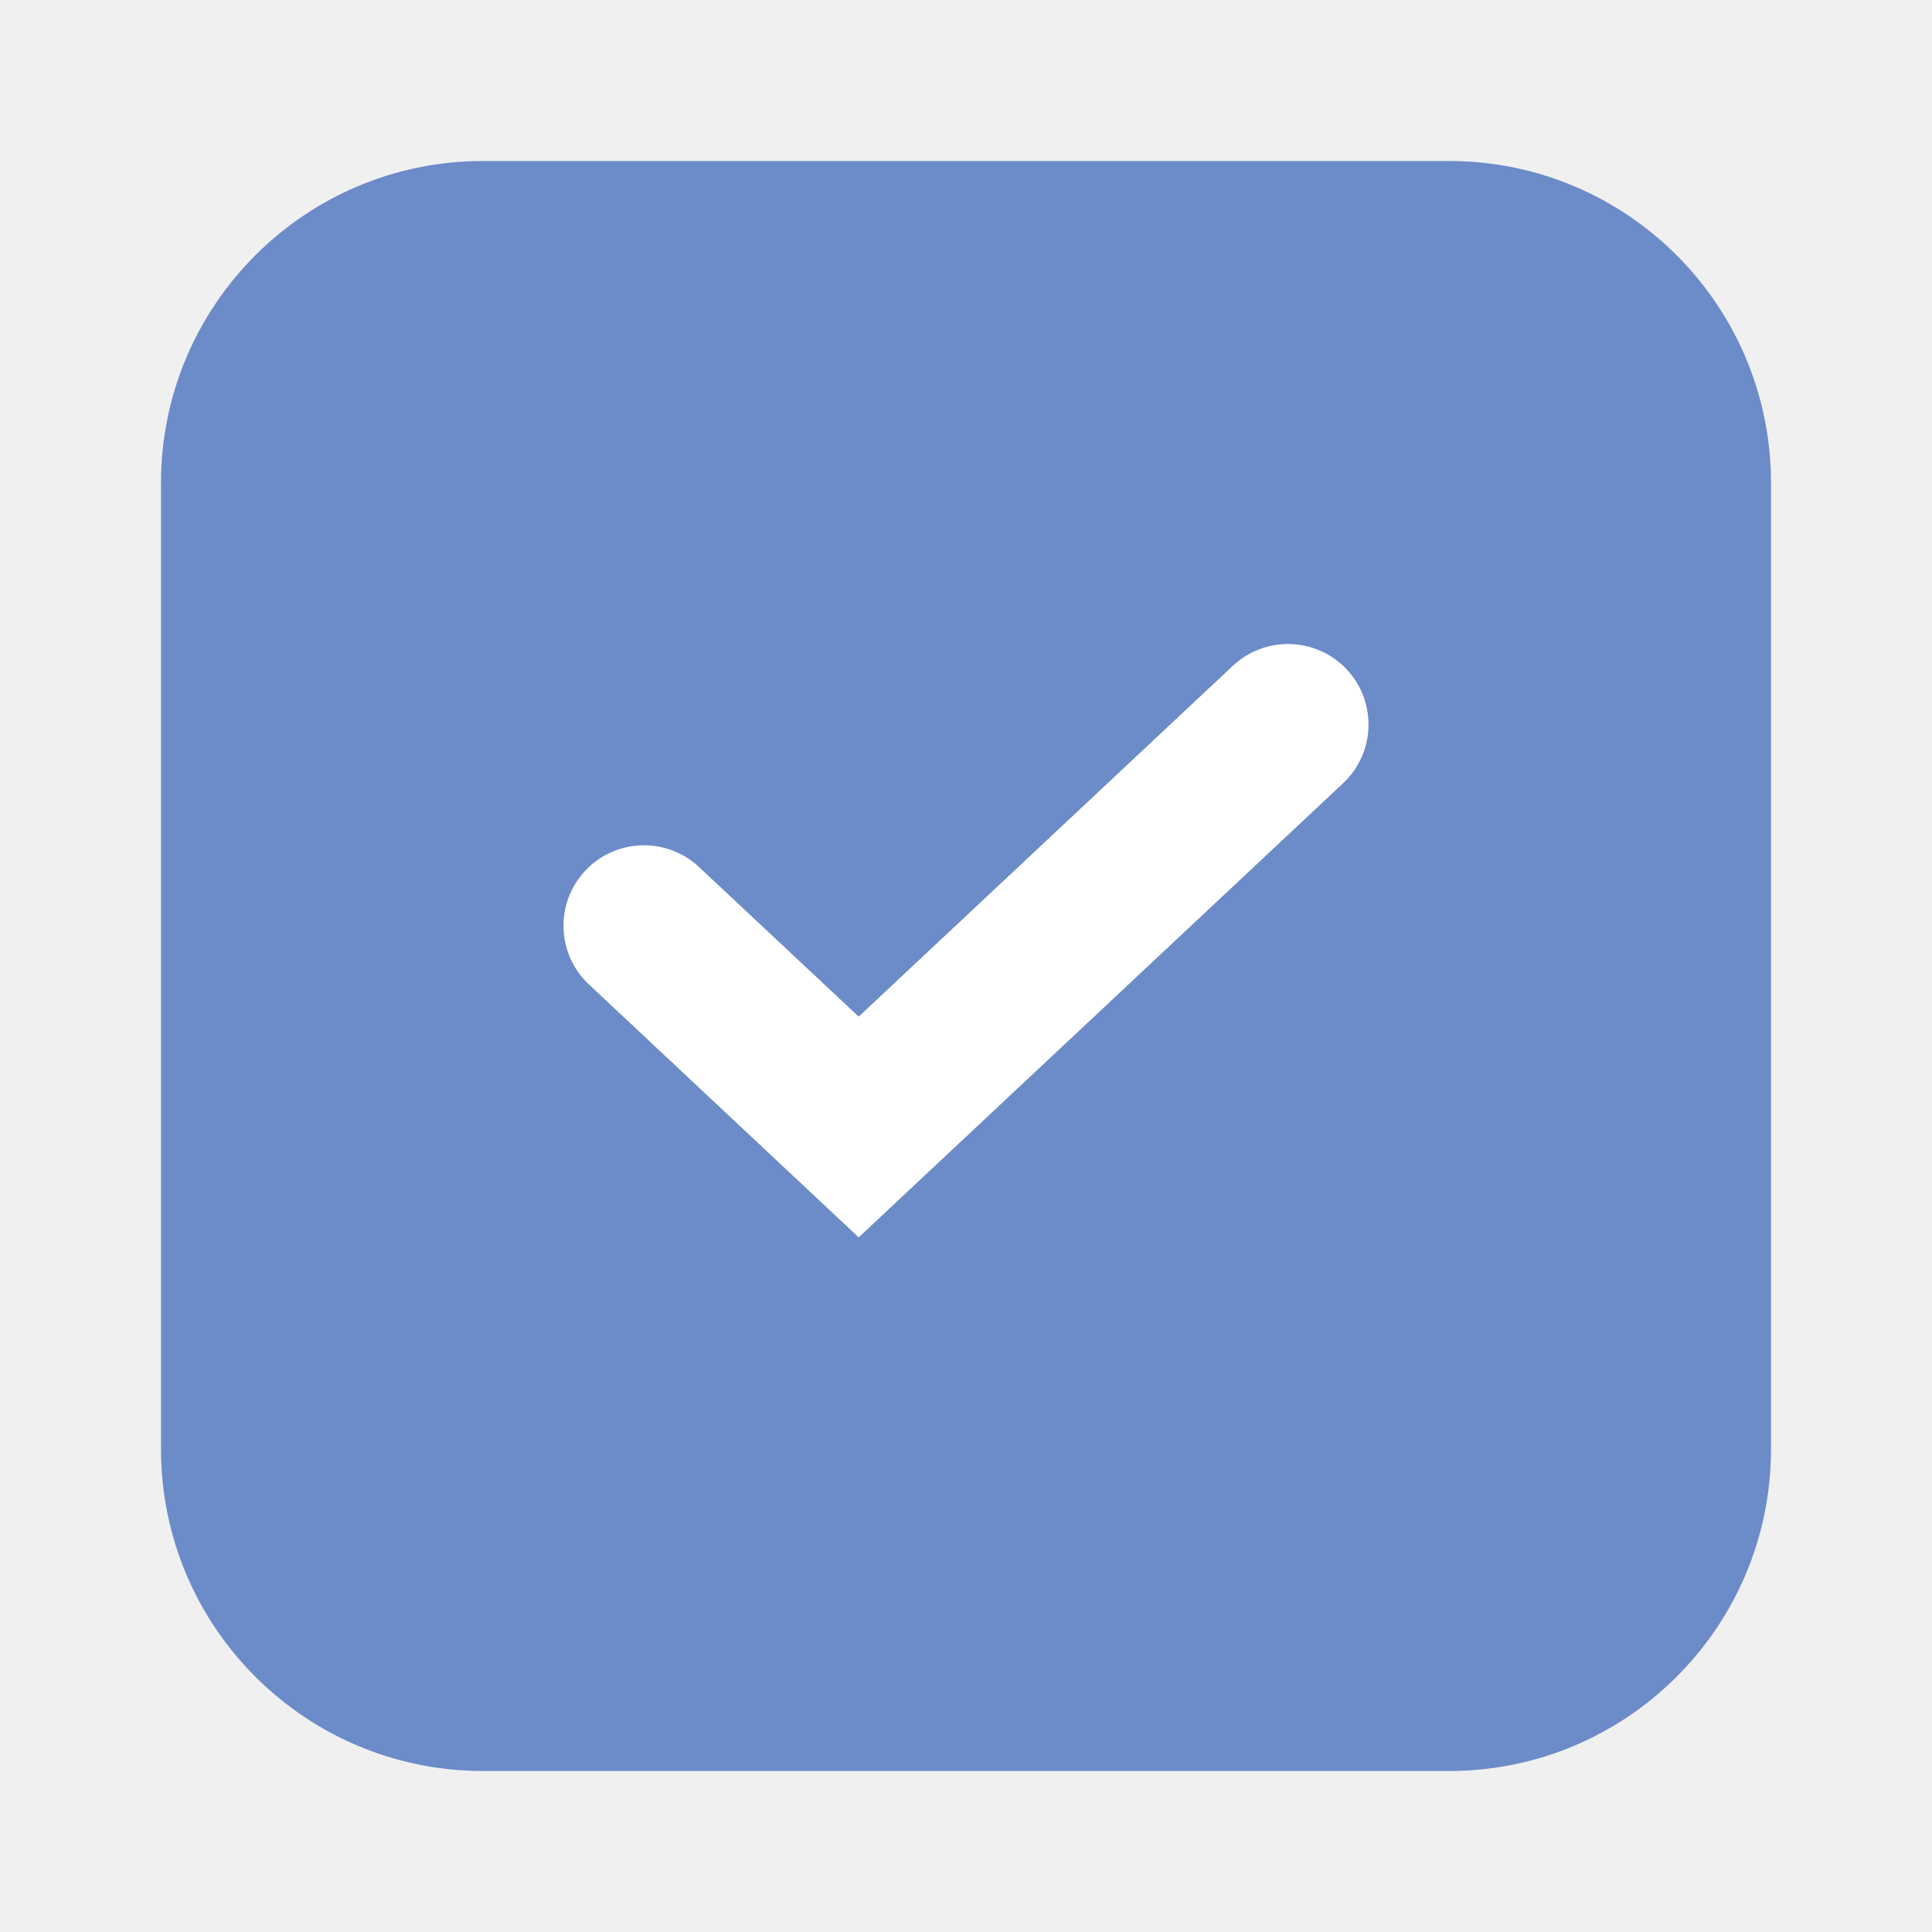
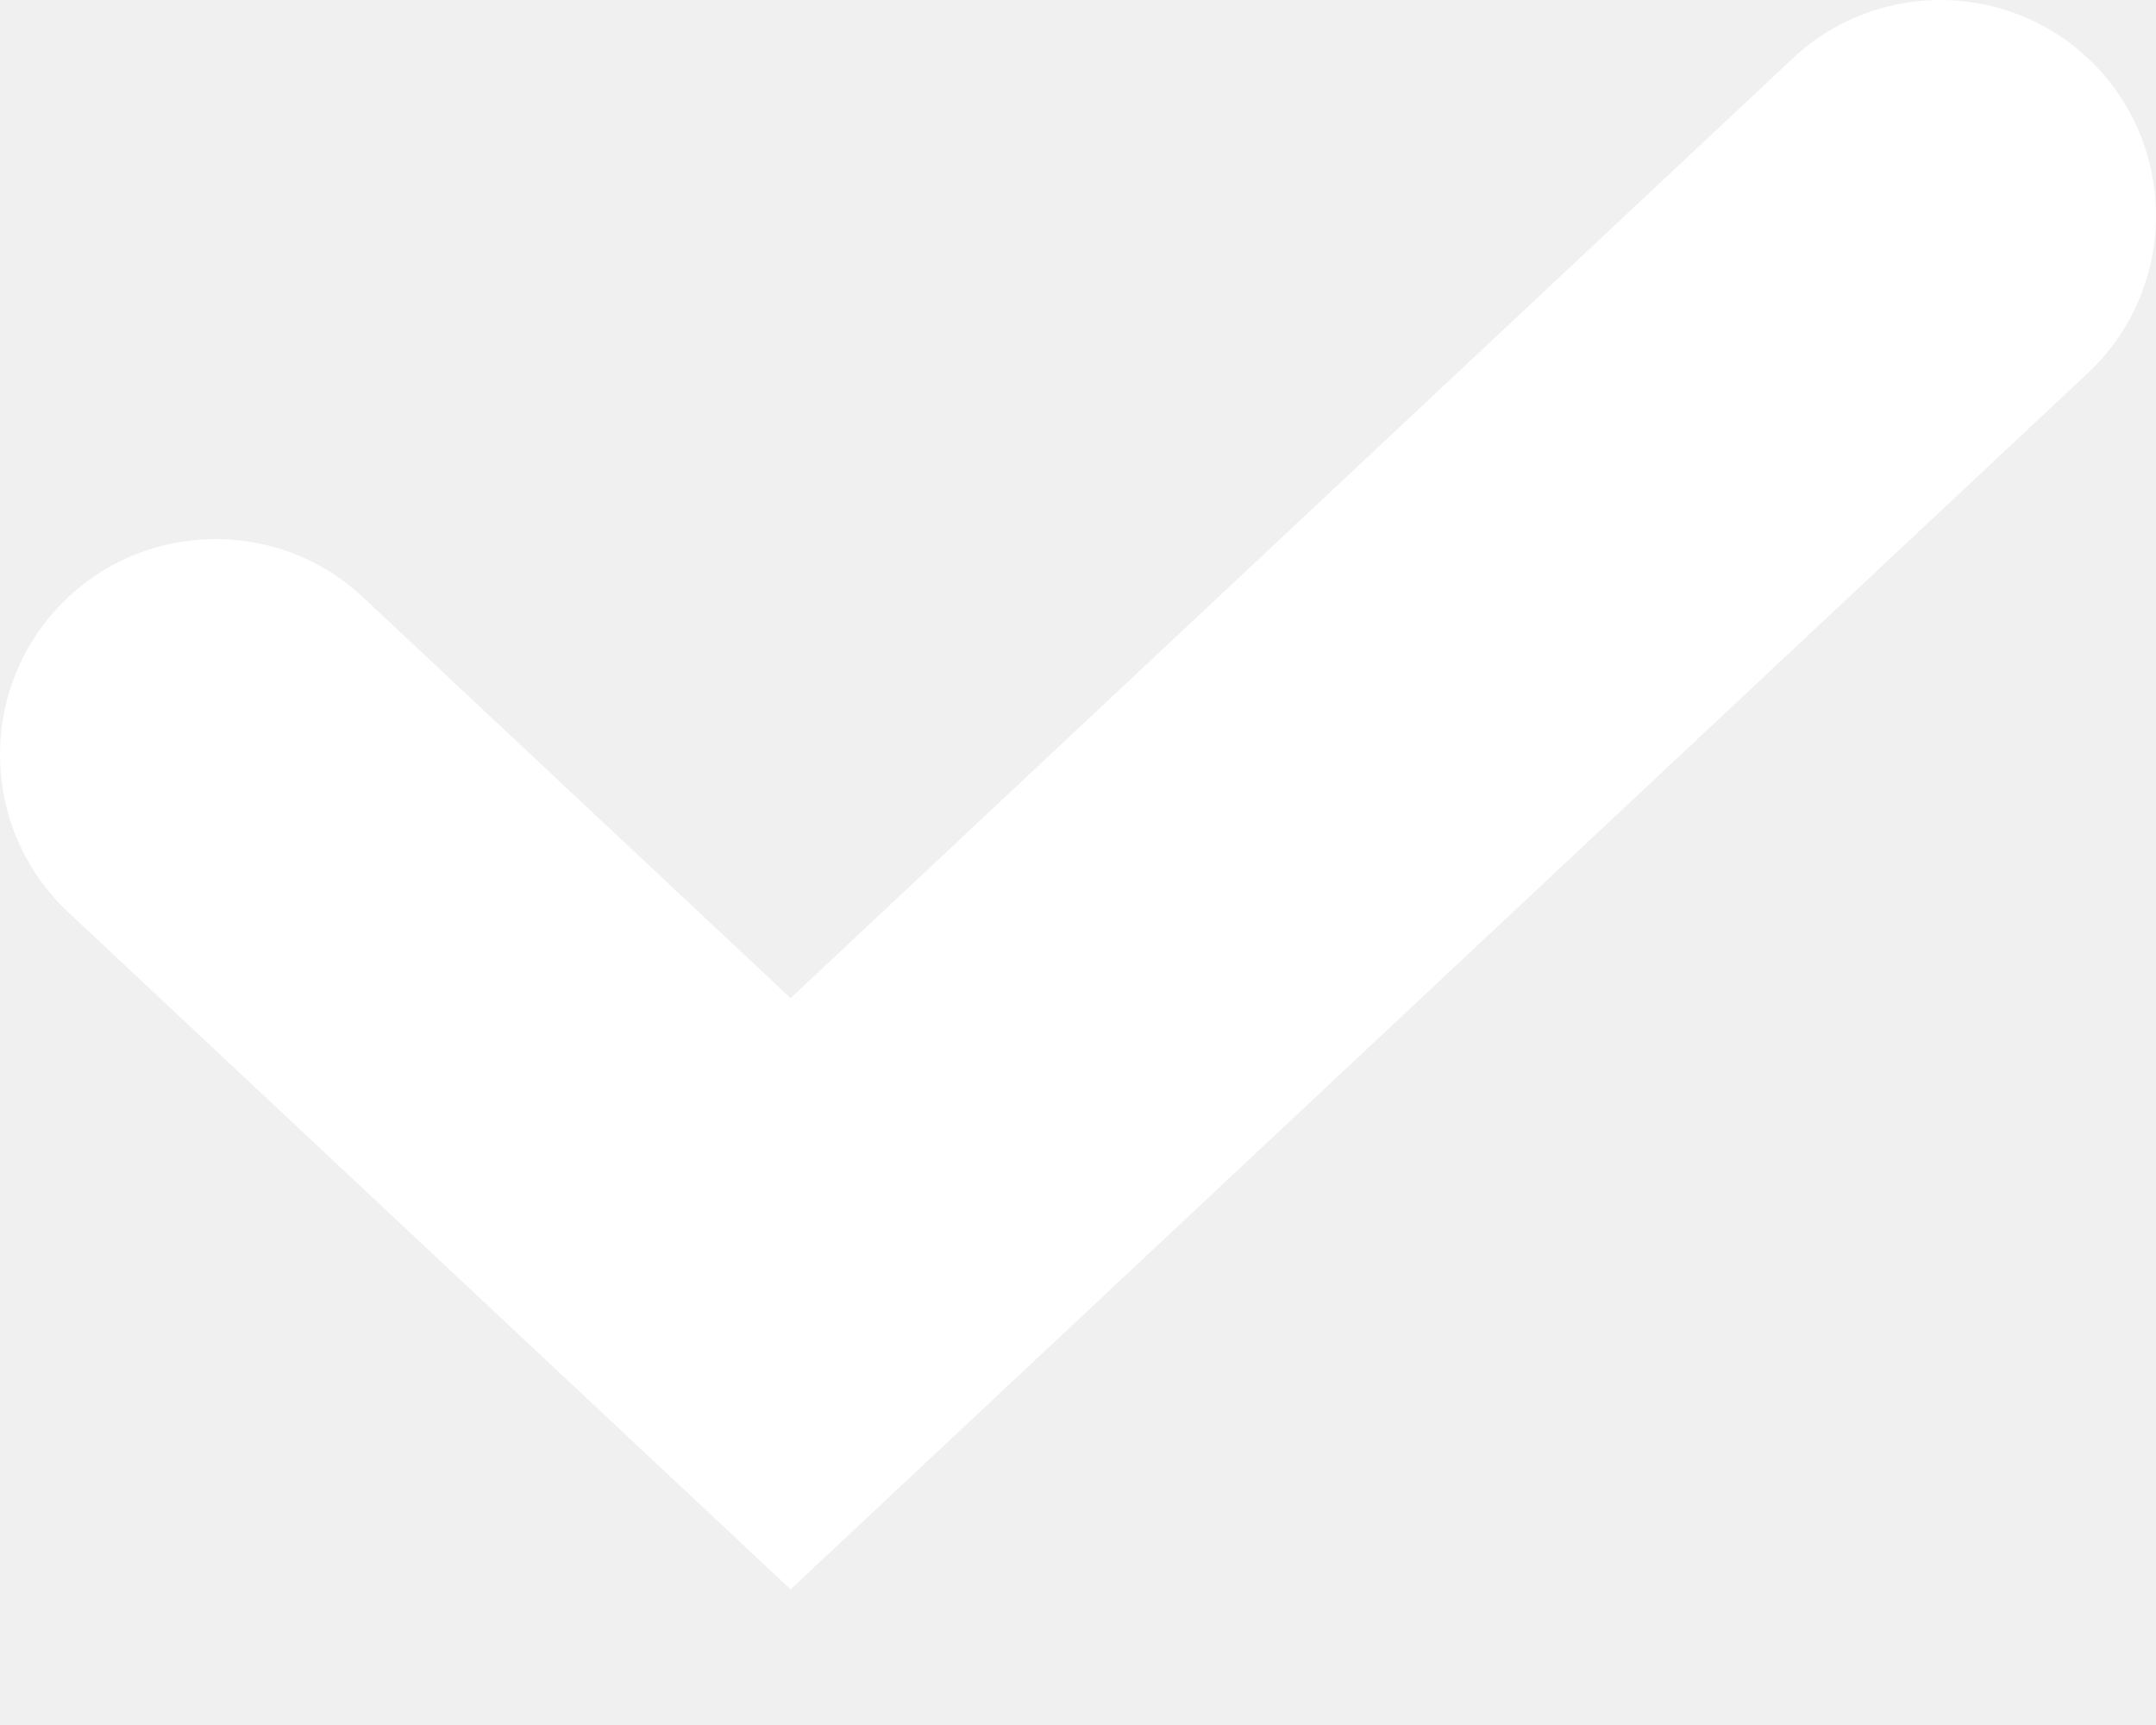
- <svg xmlns="http://www.w3.org/2000/svg" width="24" height="24" viewBox="0 0 24 24" fill="none">
-   <rect x="2" y="2" width="20" height="20" rx="4" fill="#6C8BC9" />
-   <path fill-rule="evenodd" clip-rule="evenodd" d="M16.73 8.316C17.107 8.719 17.087 9.352 16.684 9.73L10.667 15.371L7.316 12.229C6.913 11.852 6.893 11.219 7.27 10.816C7.648 10.413 8.281 10.393 8.684 10.771L10.667 12.629L15.316 8.27C15.719 7.893 16.352 7.913 16.73 8.316Z" fill="white" />
+ <svg xmlns="http://www.w3.org/2000/svg" width="10" height="8" viewBox="0 0 10 8" fill="none">
+   <path fill-rule="evenodd" clip-rule="evenodd" d="M9.73 0.316C10.107 0.719 10.087 1.352 9.684 1.73L3.667 7.371L0.316 4.23C-0.087 3.852 -0.107 3.219 0.27 2.816C0.648 2.413 1.281 2.393 1.684 2.77L3.667 4.629L8.316 0.27C8.719 -0.107 9.352 -0.087 9.73 0.316Z" fill="white" />
</svg>
